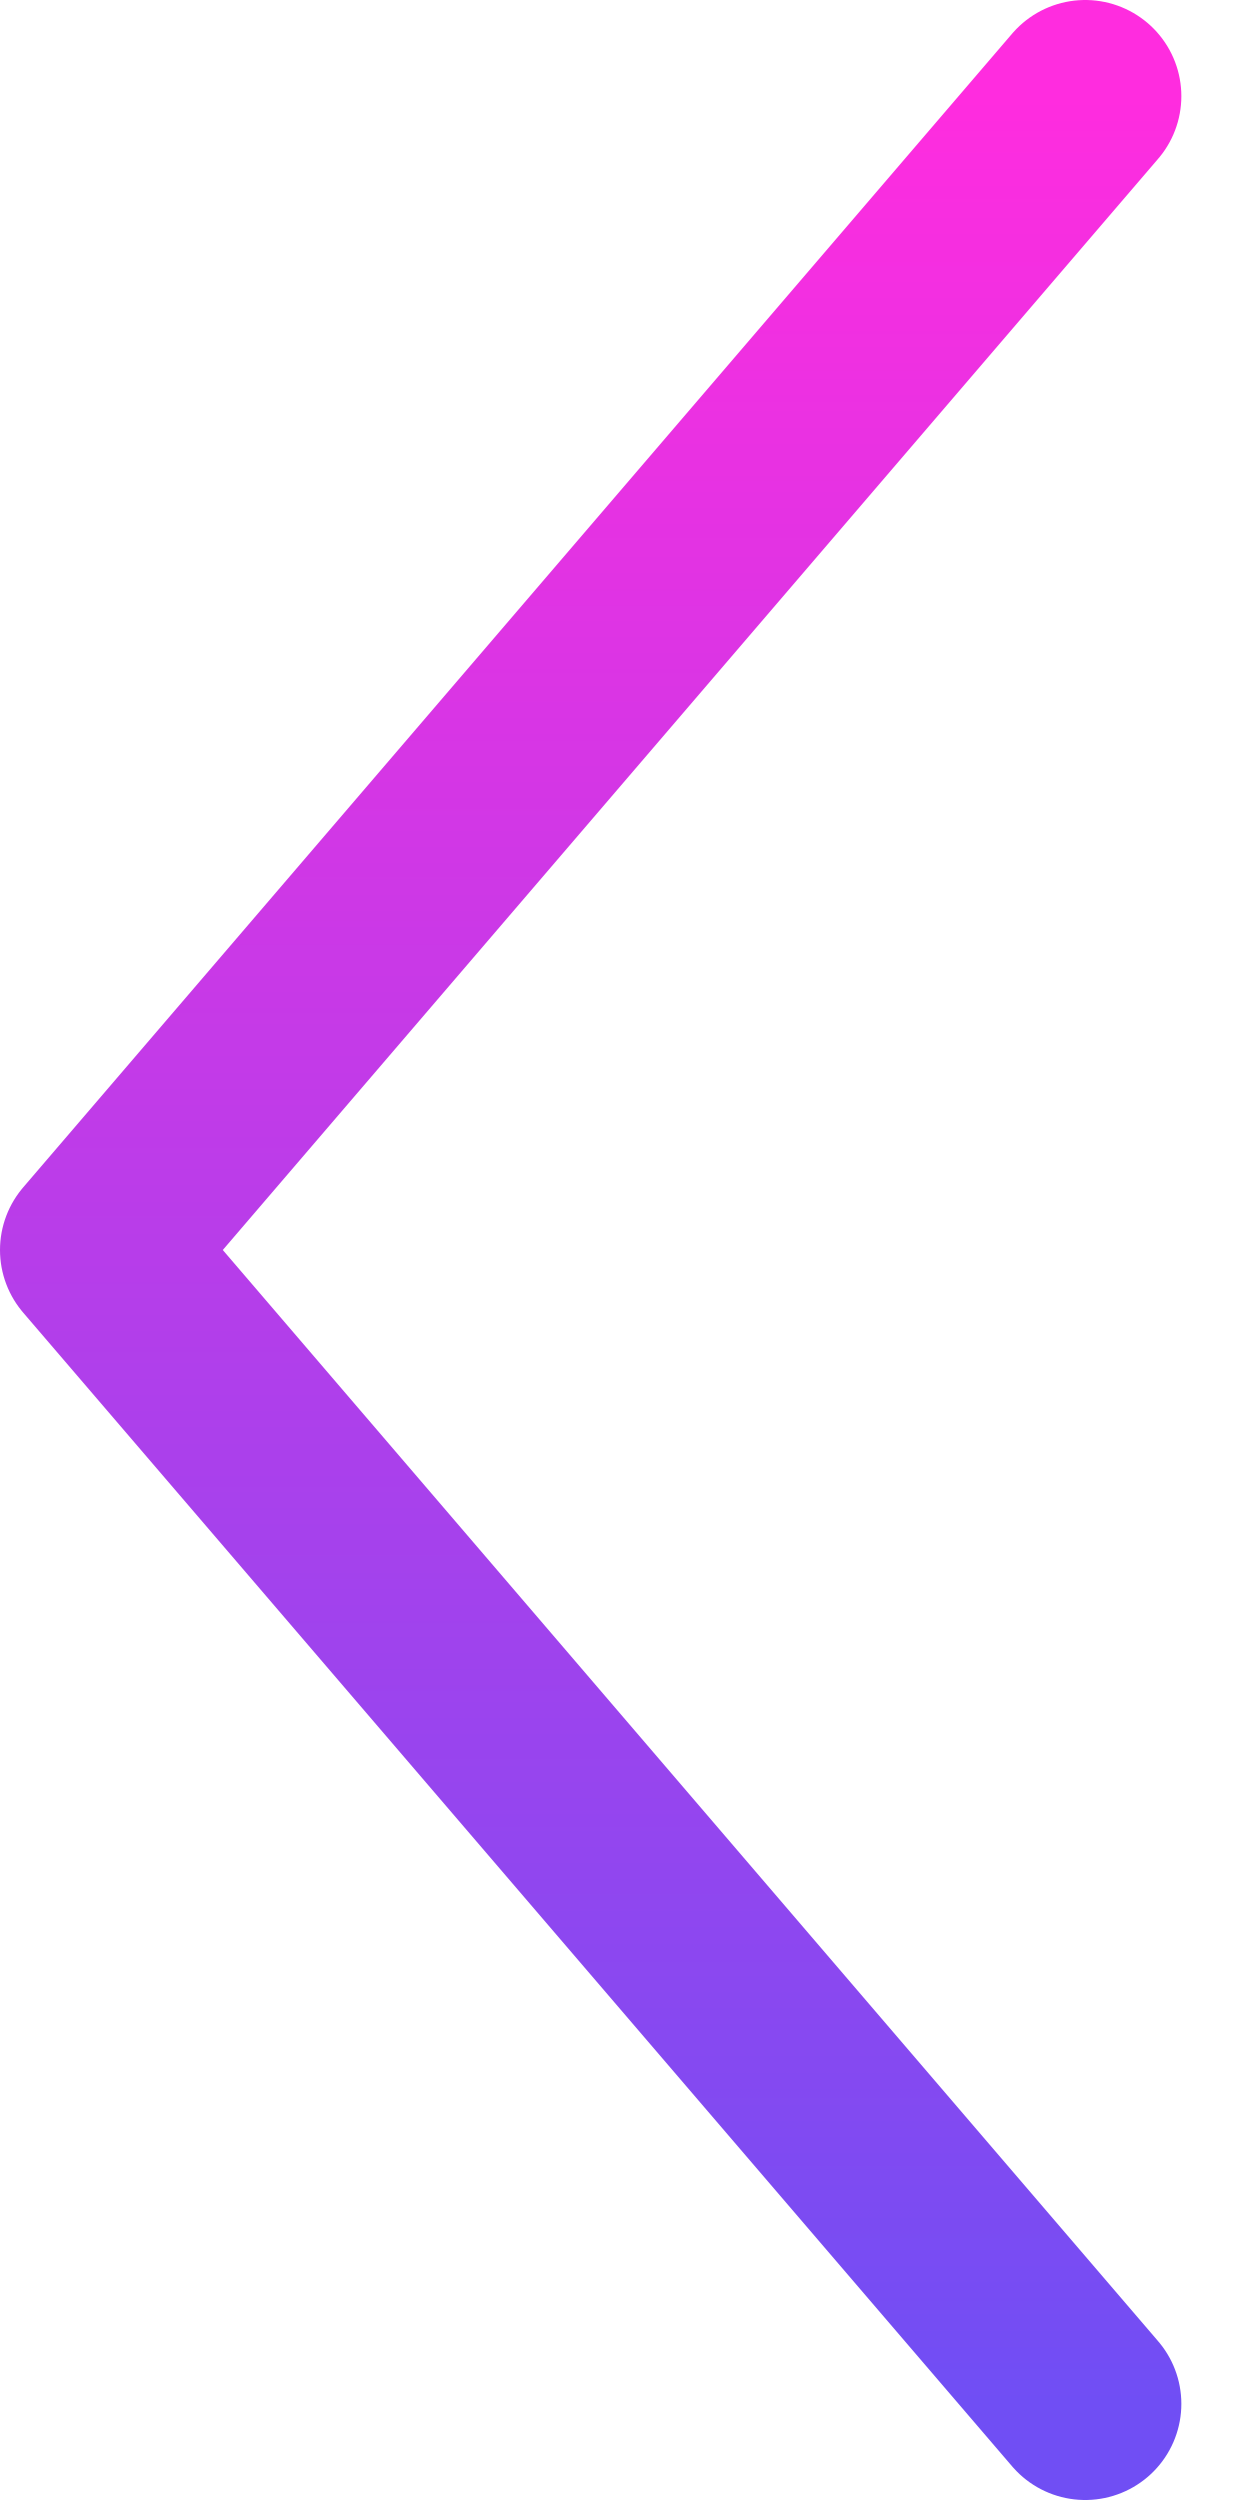
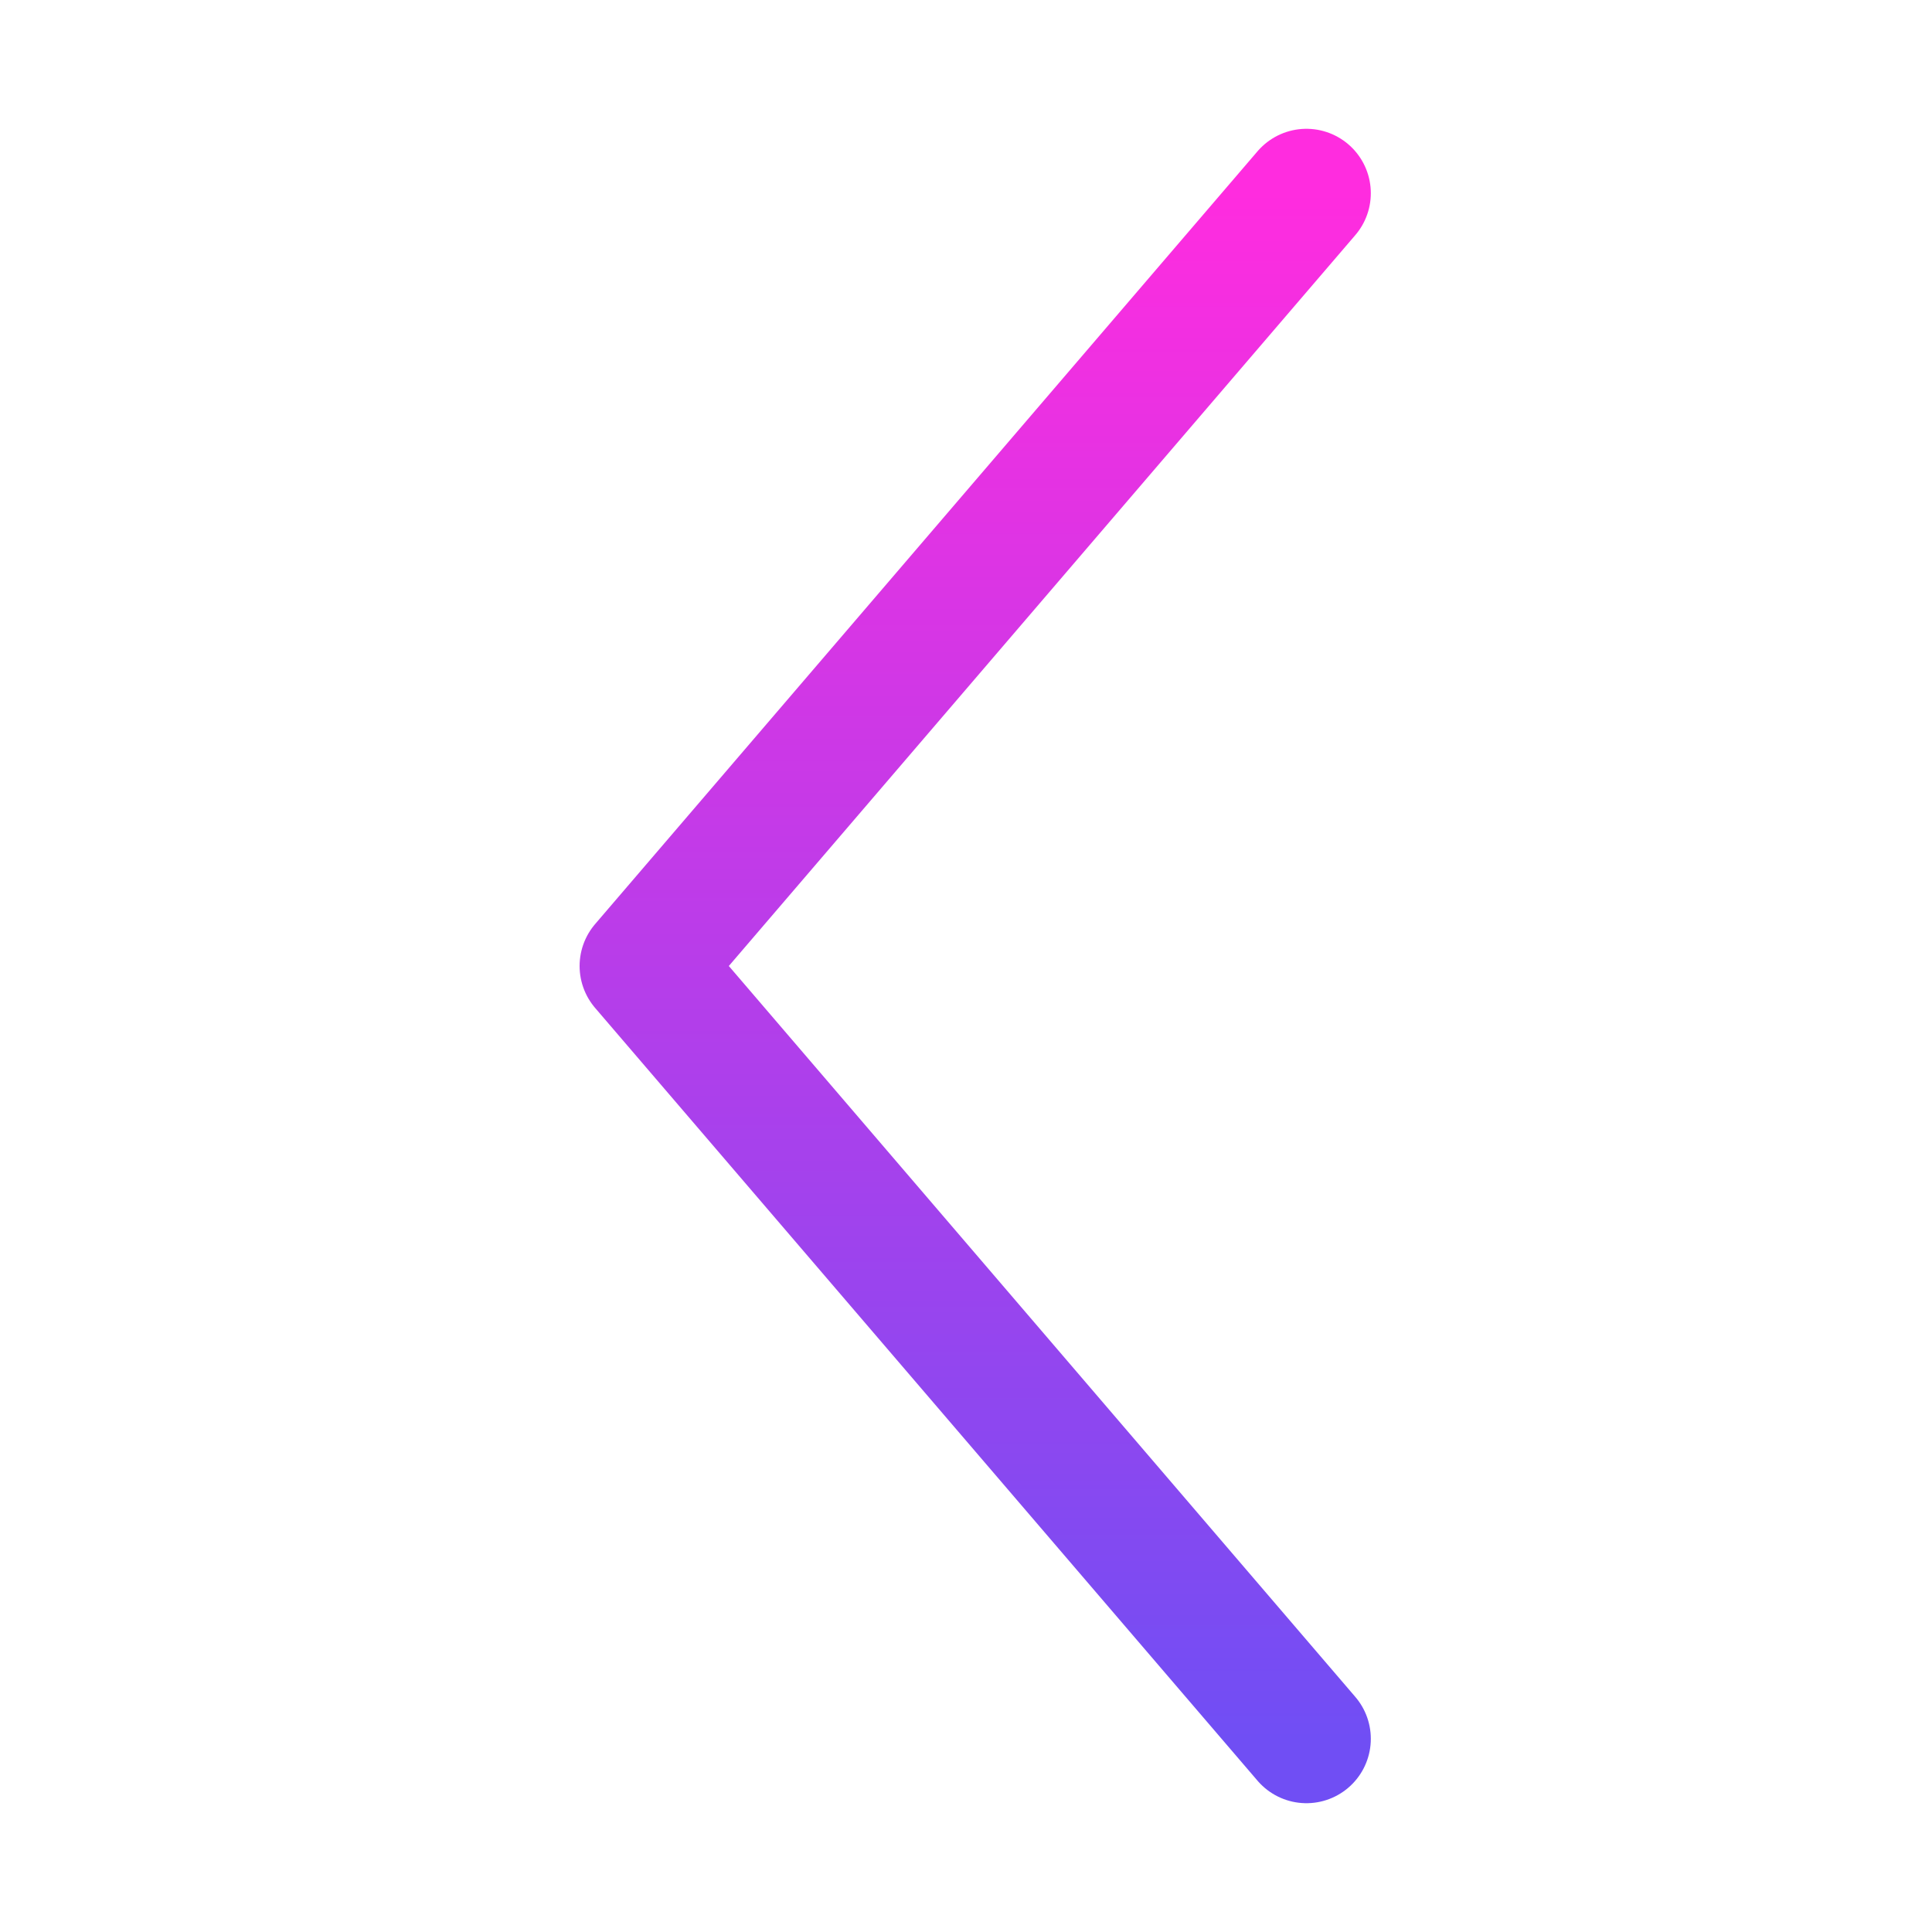
- <svg xmlns="http://www.w3.org/2000/svg" width="13" height="26" viewBox="0 0 13 26" fill="none">
-   <path d="M11.286 25L1 13L11.286 1" stroke="url(#paint0_linear_199_475)" stroke-width="2" stroke-linecap="round" stroke-linejoin="round" />
+ <svg xmlns="http://www.w3.org/2000/svg" width="30" height="30" viewBox="0 0 30 30" fill="none">
+   <path d="M20.286 27L10 15L20.286 3" stroke="url(#paint0_linear_354_30)" stroke-width="2" stroke-linecap="round" stroke-linejoin="round" />
  <defs>
-     <linearGradient id="paint0_linear_199_475" x1="6.143" y1="1" x2="6.143" y2="25" gradientUnits="userSpaceOnUse">
+     <linearGradient id="paint0_linear_354_30" x1="15.143" y1="3" x2="15.143" y2="27" gradientUnits="userSpaceOnUse">
      <stop stop-color="#FF2CDF" />
      <stop offset="1" stop-color="#704EF4" />
    </linearGradient>
  </defs>
</svg>
